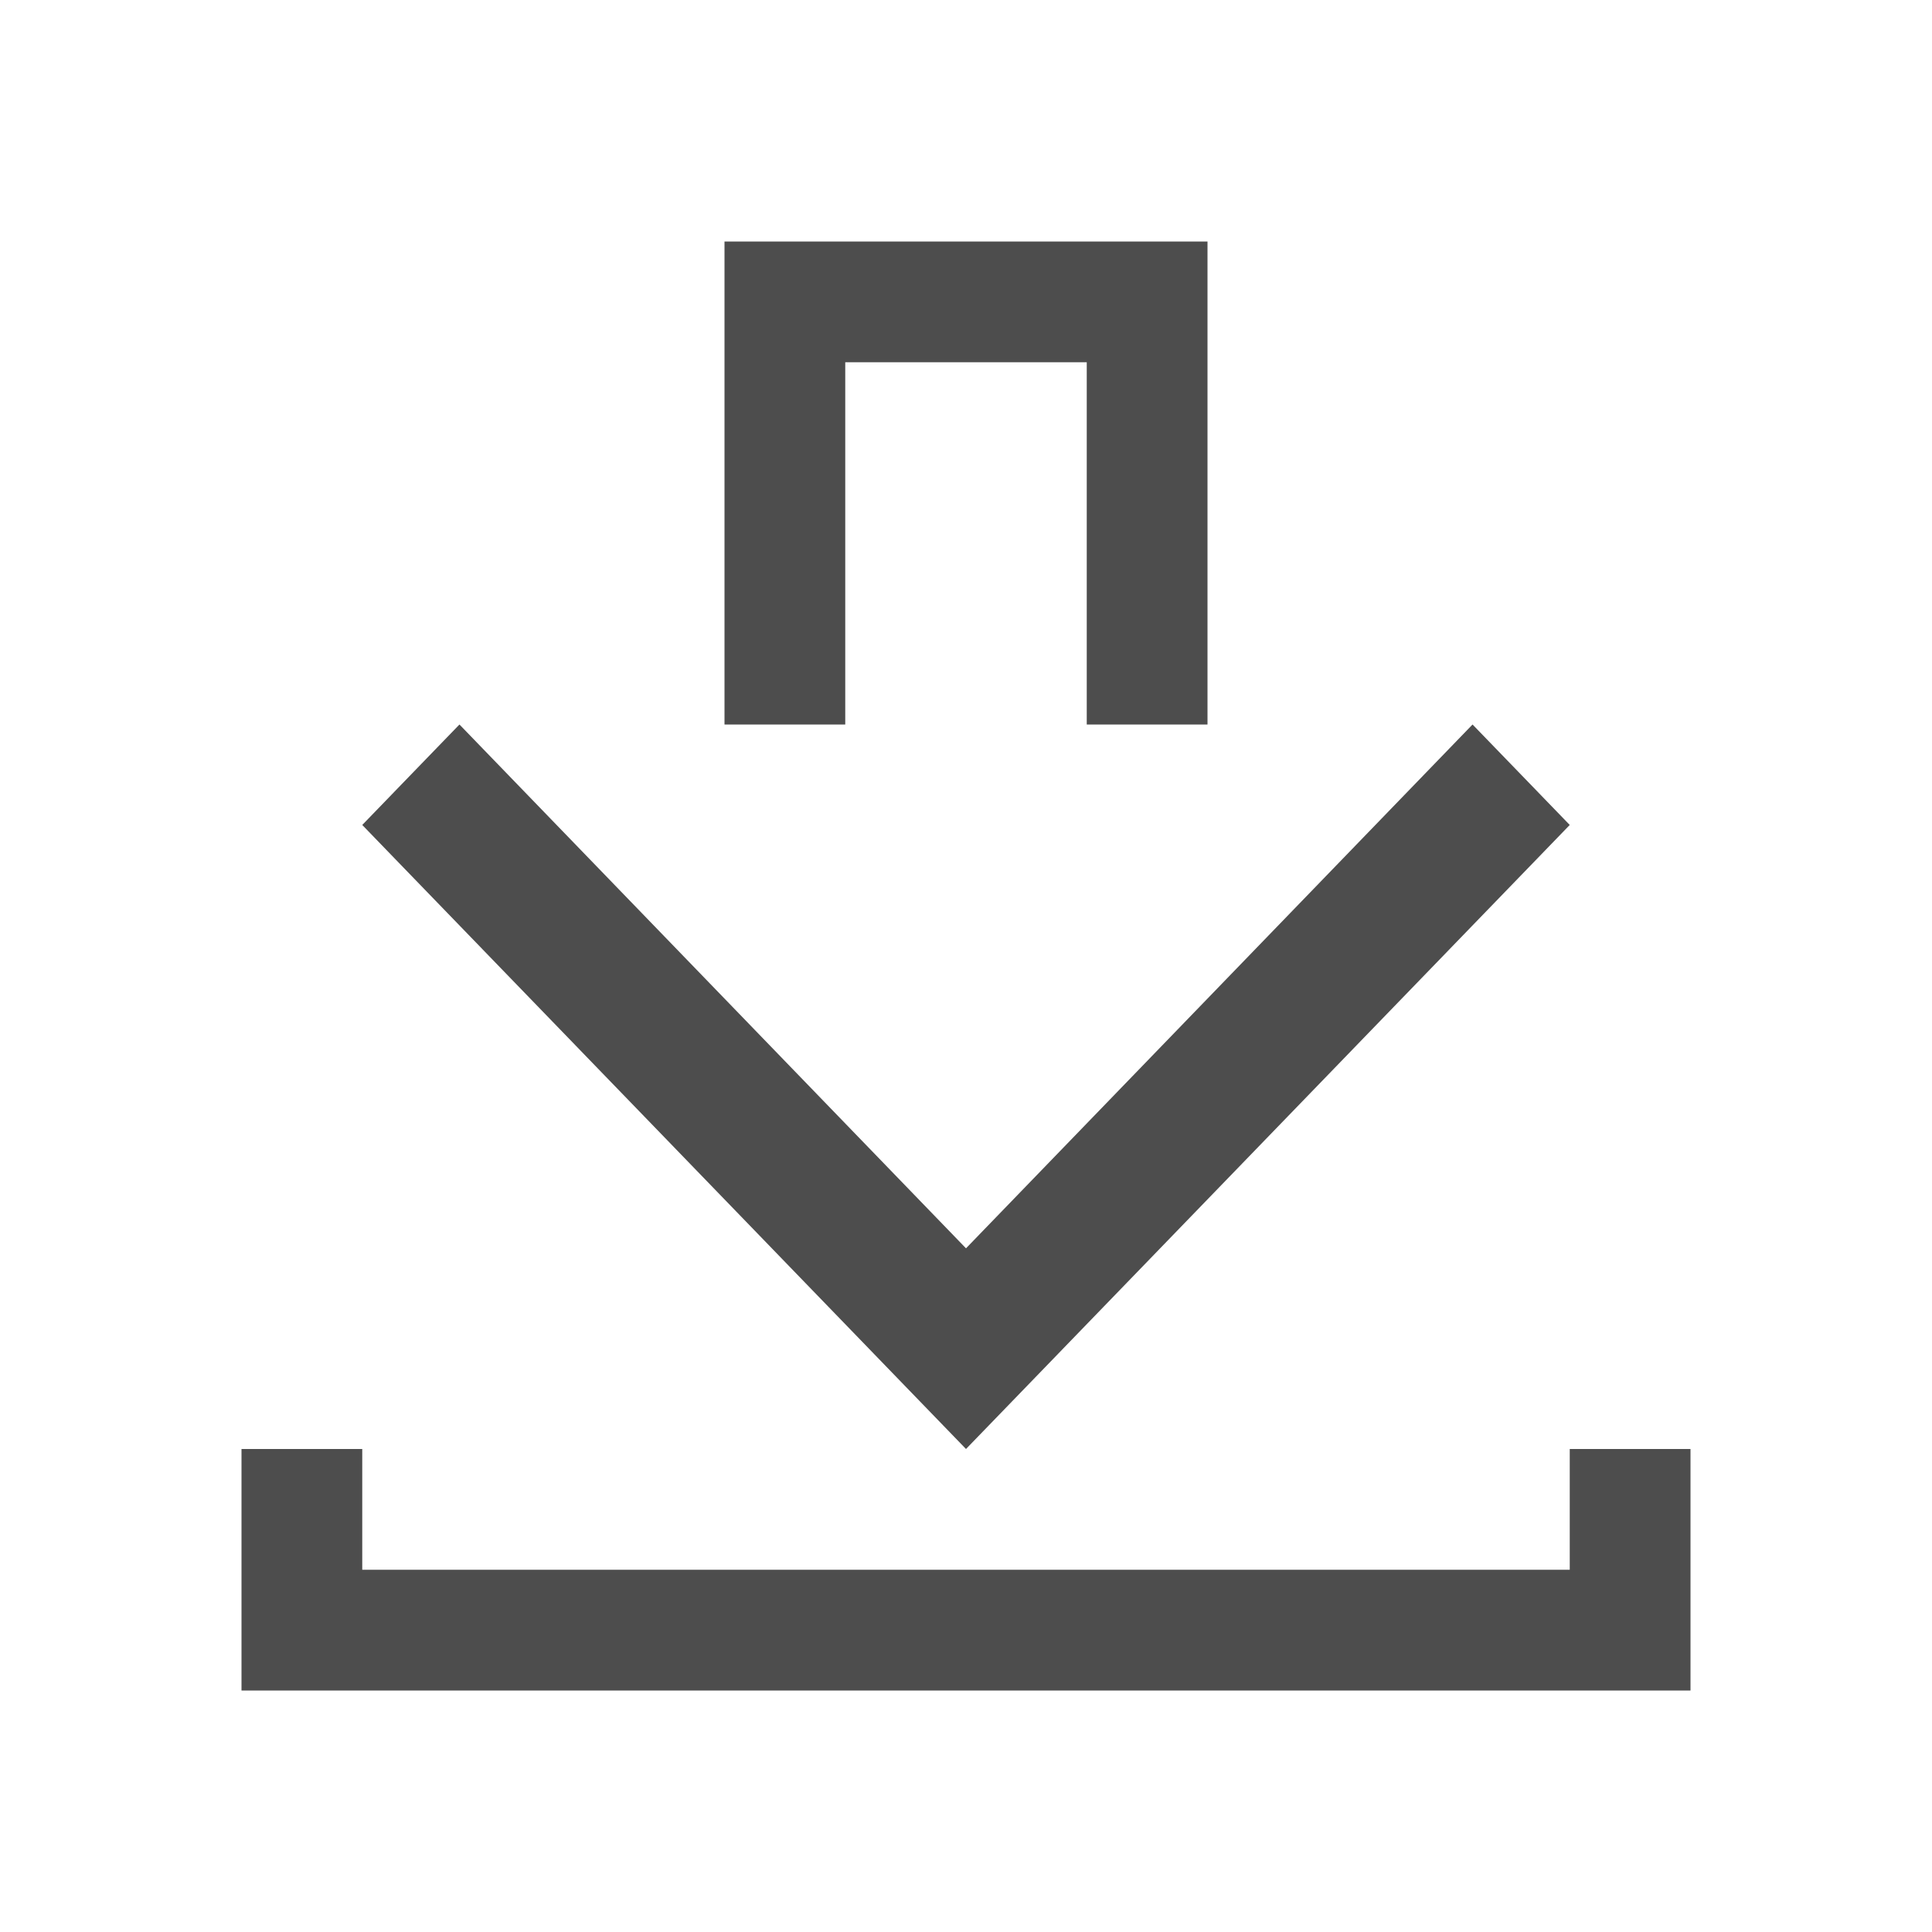
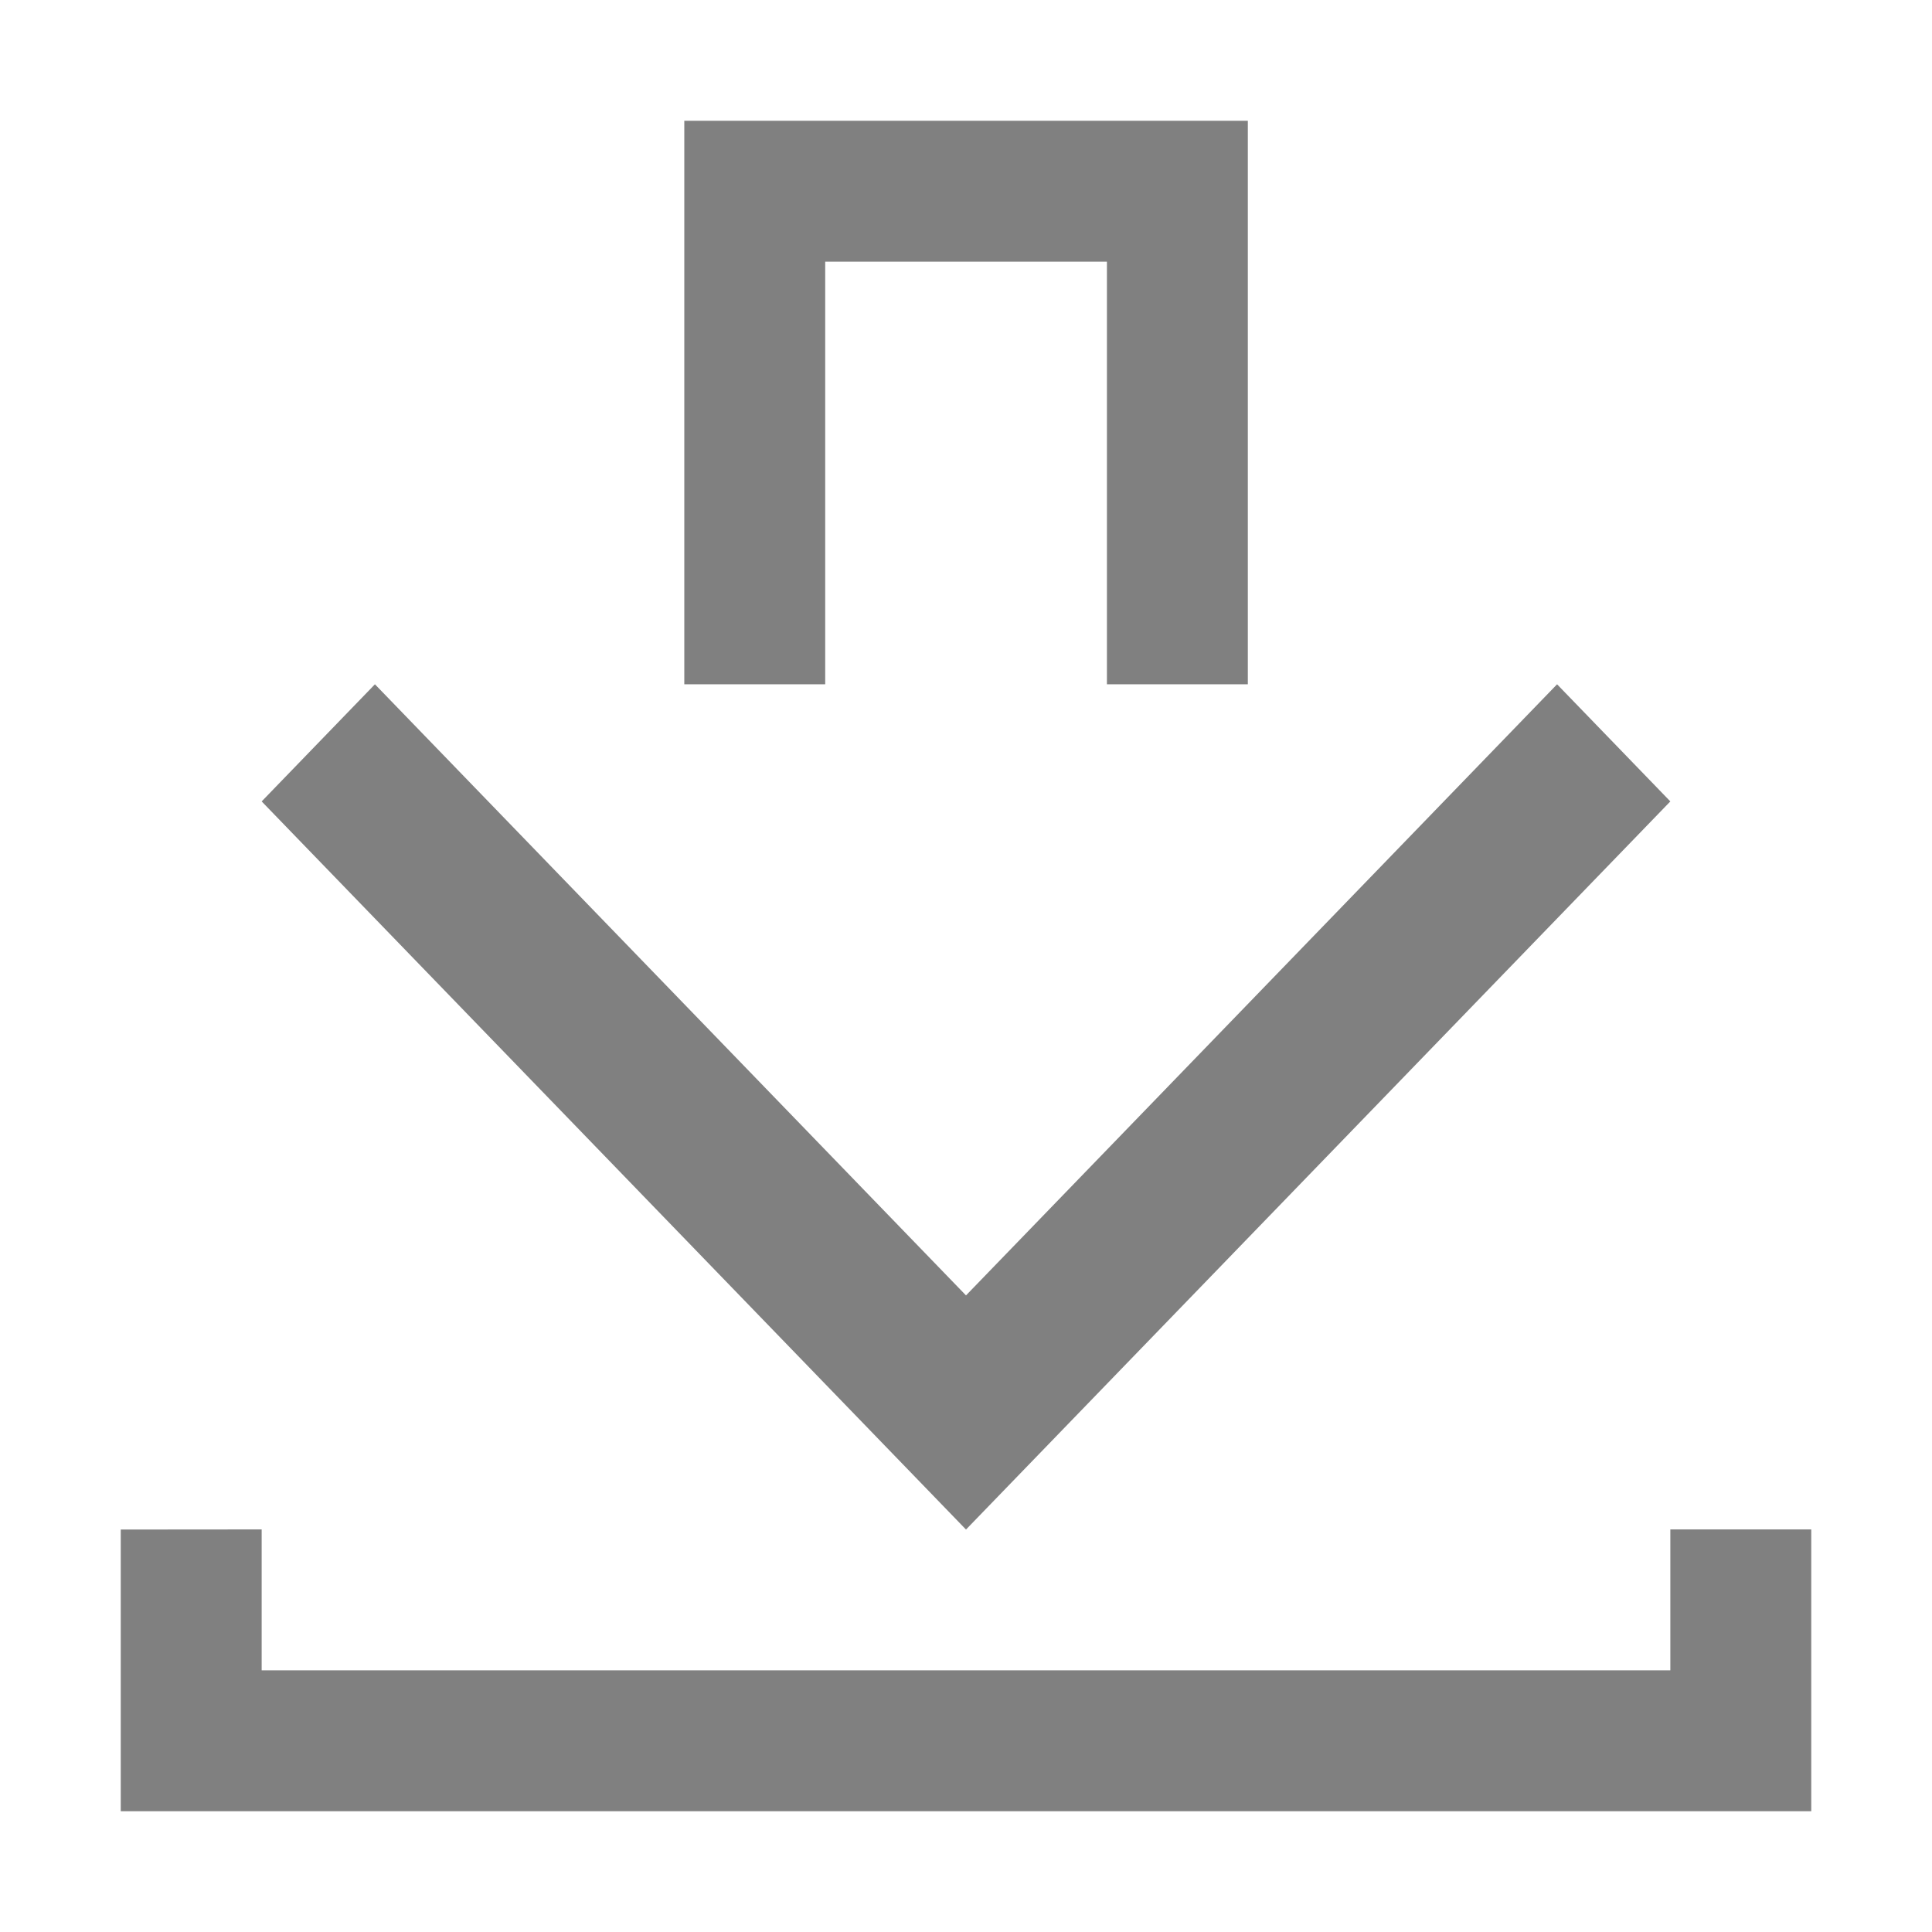
- <svg xmlns="http://www.w3.org/2000/svg" viewBox="0 0 16 16">
+ <svg xmlns="http://www.w3.org/2000/svg" viewBox="0 0 16 16" version="1.1" id="svg6">
  <defs id="defs3051">
    <style type="text/css" id="current-color-scheme">
      .ColorScheme-Text {
        color:#4d4d4d;
      }
      </style>
  </defs>
-   <path style="fill:currentColor;fill-opacity:1;stroke:none" d="M 6 2 L 6 3 L 6 6 L 7 6 L 7 3 L 9 3 L 9 6 L 10 6 L 10 3 L 10 2 L 9 2 L 7 2 L 6 2 z M 3.805 6 L 3 6.832 L 8 12 L 13 6.832 L 12.195 6 L 8 10.338 L 3.805 6 z M 2 12 L 2 14 L 3 14 L 13 14 L 14 14 L 14 13 L 14 12 L 13 12 L 13 13 L 3 13 L 3 12 L 2 12 z " class="ColorScheme-Text" />
+   <path style="color:#4d4d4d;fill:#808080;fill-opacity:1;stroke:none;stroke-width:1.167" d="m 5.667,1 v 1.167 3.5 h 1.167 v -3.5 H 9.167 v 3.5 h 1.167 v -3.5 -1.167 H 9.167 6.833 Z M 3.105,5.667 2.167,6.637 8,12.667 13.833,6.637 12.895,5.667 8,10.728 Z M 1,12.667 V 15 H 2.167 13.833 15 v -1.167 -1.167 h -1.167 v 1.167 H 2.167 v -1.167 z" class="ColorScheme-Text" id="path4" />
</svg>
